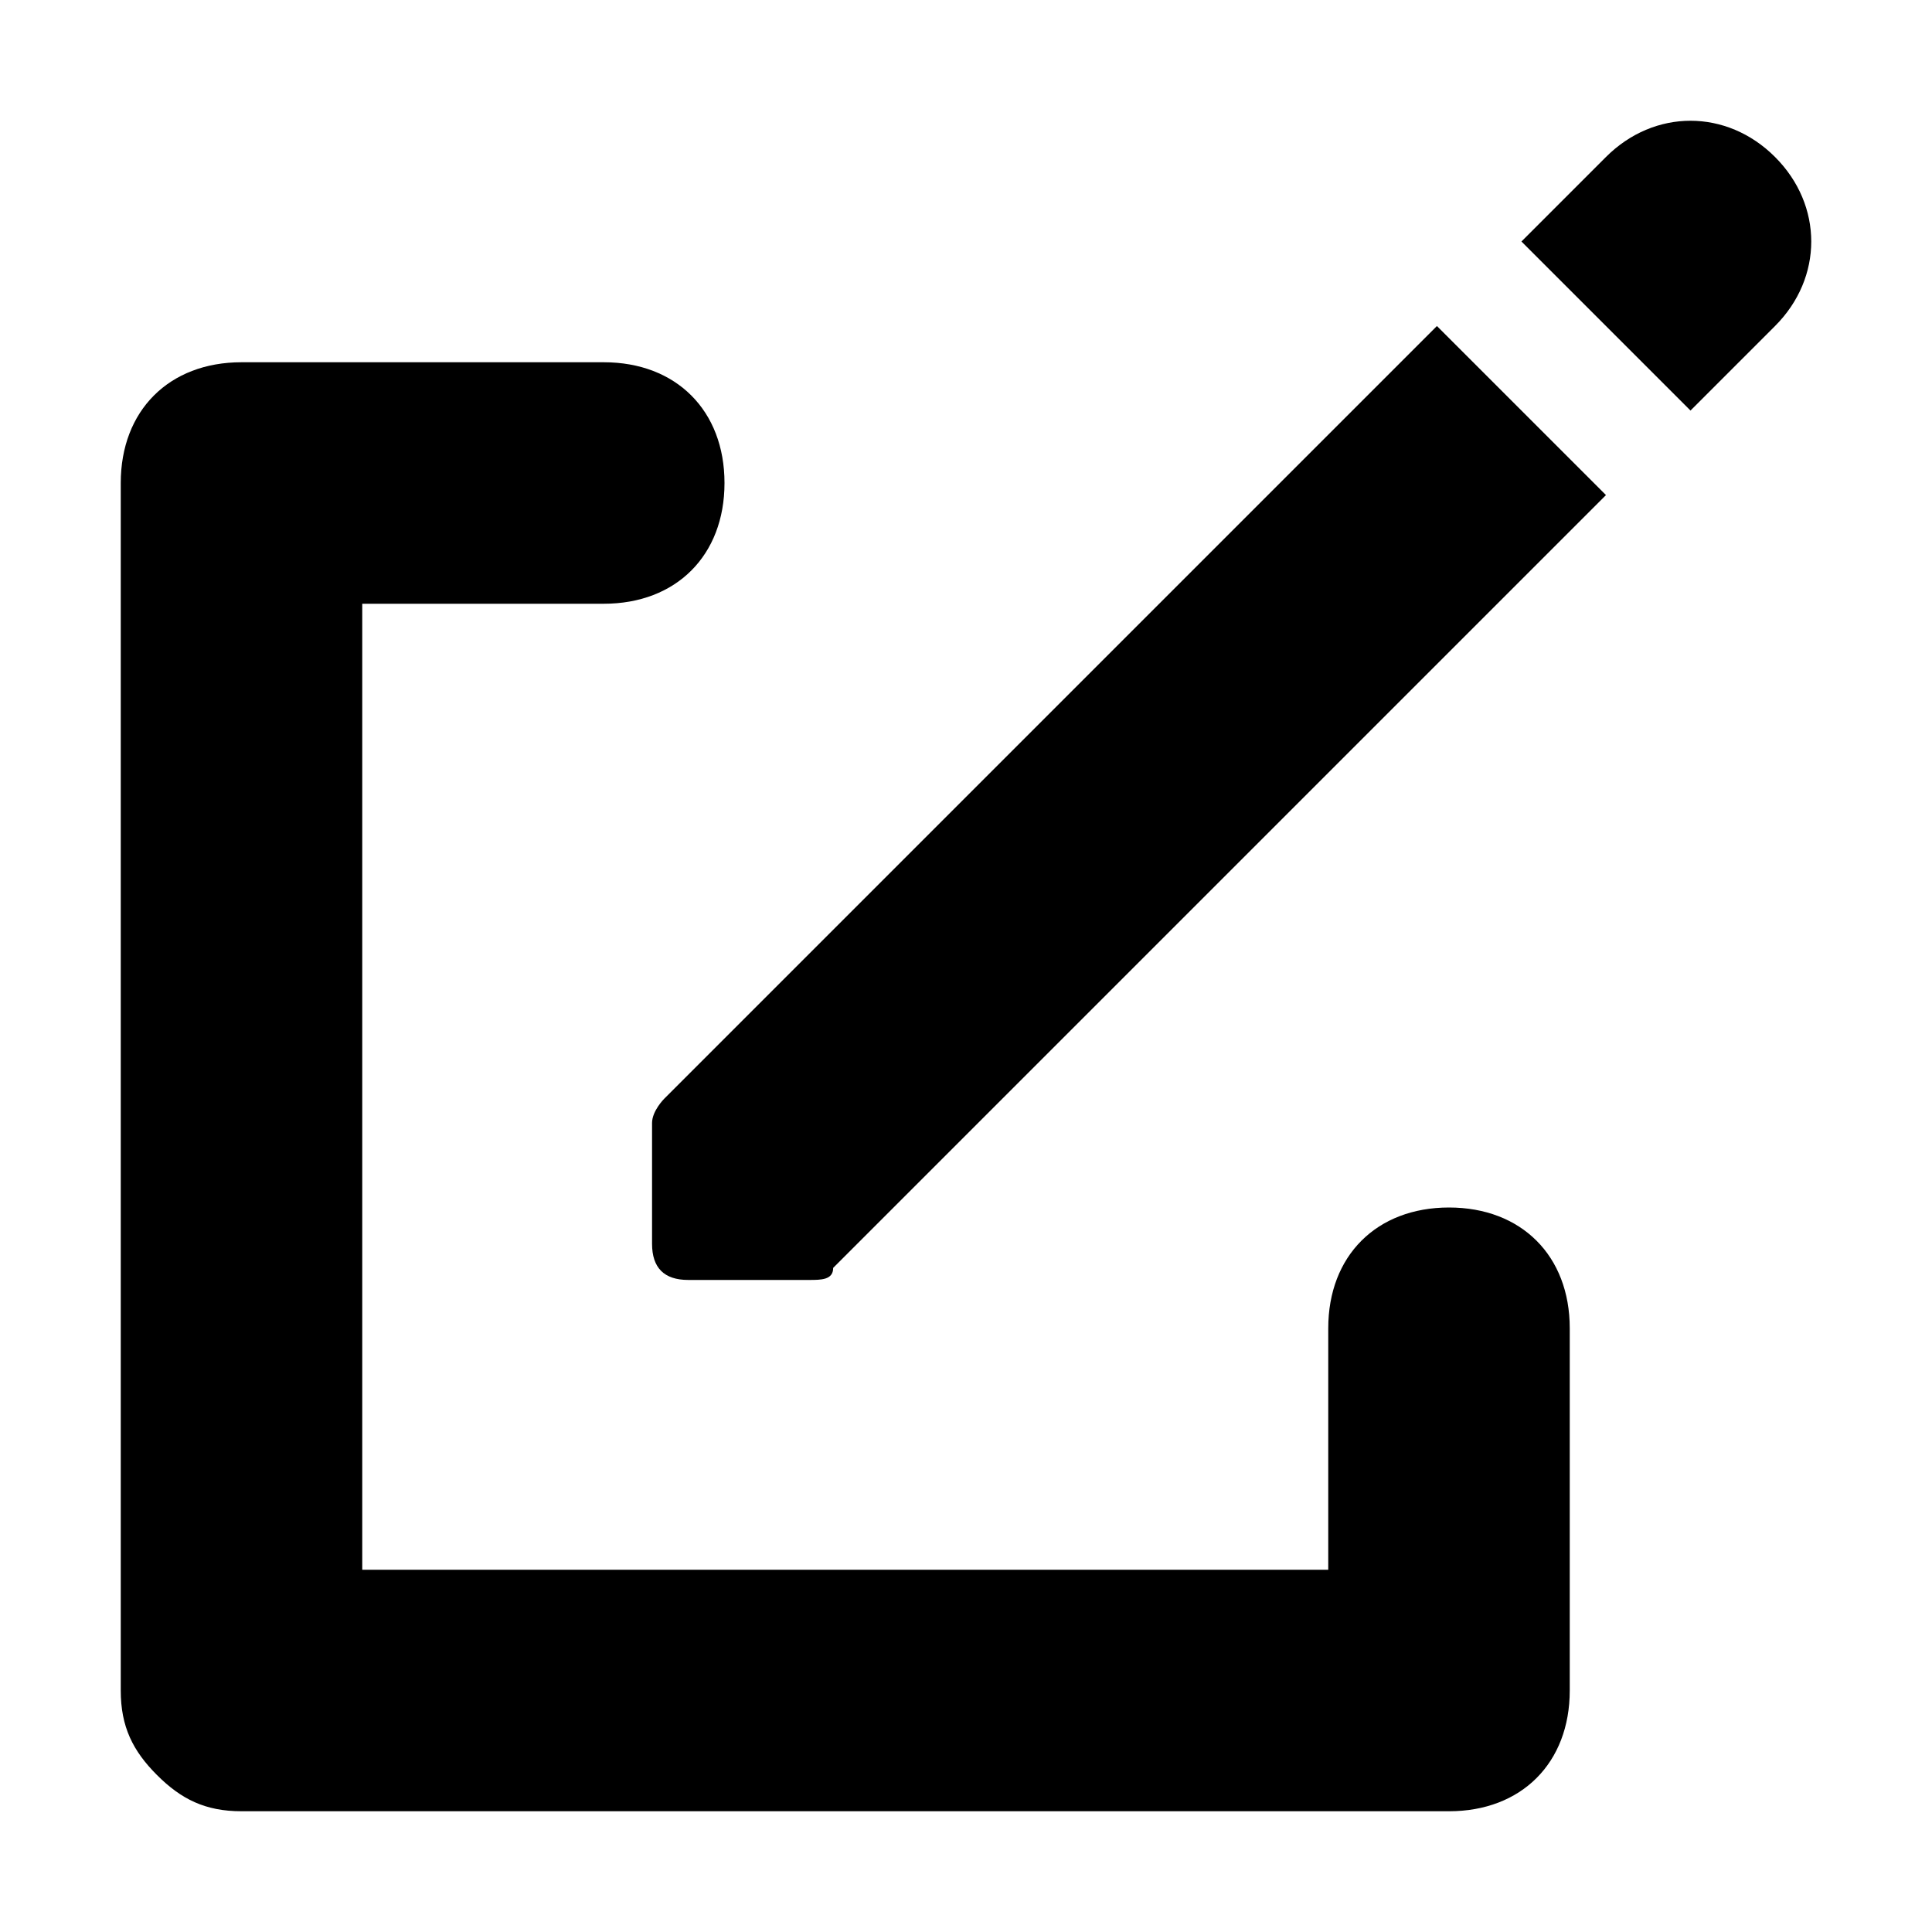
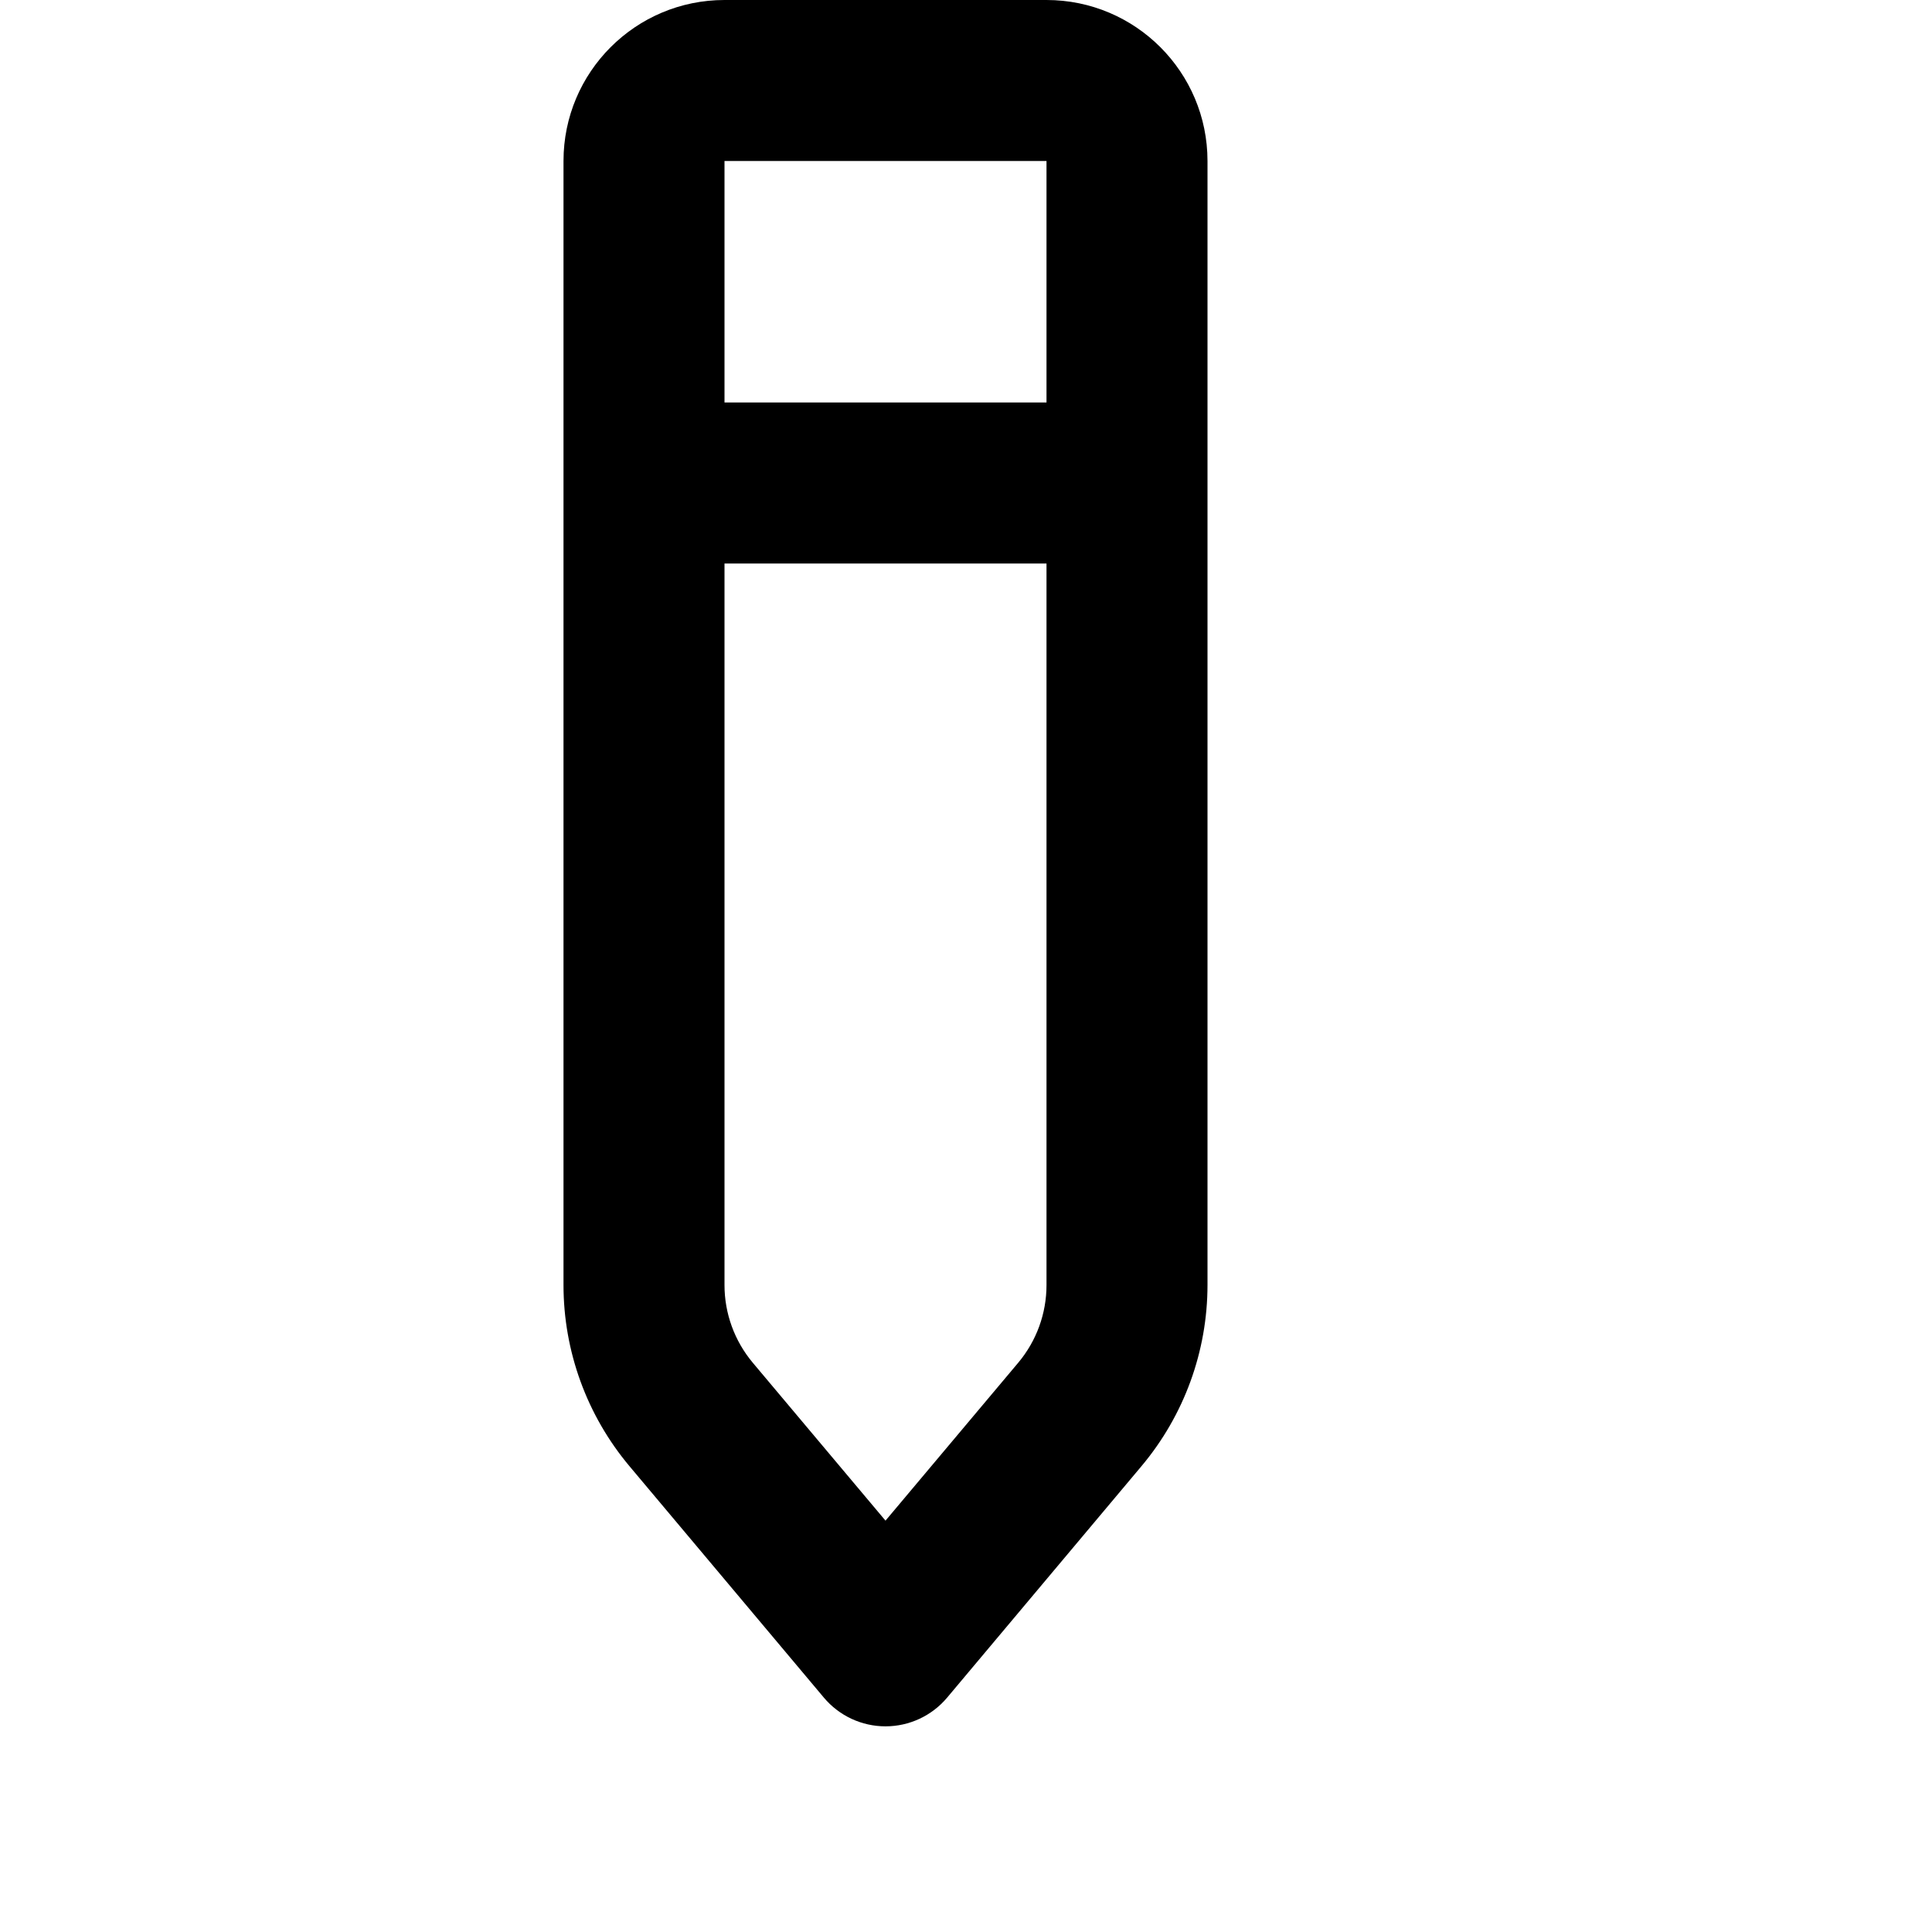
- <svg xmlns="http://www.w3.org/2000/svg" viewBox="0 0 16 16">
-   <path class="st0" d="M12 10c-.6 0-1 .4-1 1v2H3V5h2c.6 0 1-.4 1-1s-.4-1-1-1H2c-.6 0-1 .4-1 1v10c0 .3.1.5.3.7s.4.3.7.3h10c.6 0 1-.4 1-1v-3c0-.6-.4-1-1-1zm2.7-8.7c-.4-.4-1-.4-1.4 0l-.7.7L14 3.4l.7-.7c.4-.4.4-1 0-1.4z" />
-   <path class="st0" d="M5.5 9.1s-.1.1-.1.2v1c0 .2.1.3.3.3h1c.1 0 .2 0 .2-.1l6.4-6.4-1.4-1.4-6.4 6.4z" />
+ <svg xmlns="http://www.w3.org/2000/svg" viewBox="0 0 24 24">
+   <path id="a" d="M12.649 16.928a1.5 1.5 0 0 0 .351-.965V2H9v13.963c0 .353.124.694.351.965L11 18.89l1.649-1.962zM9 0h4a2 2 0 0 1 2 2v13.963a3.5 3.5 0 0 1-.82 2.25l-2.414 2.875a1 1 0 0 1-1.532 0L7.82 18.214A3.5 3.5 0 0 1 7 15.963V2a2 2 0 0 1 2-2zm0 5h4v2H9V5z" />
</svg>
